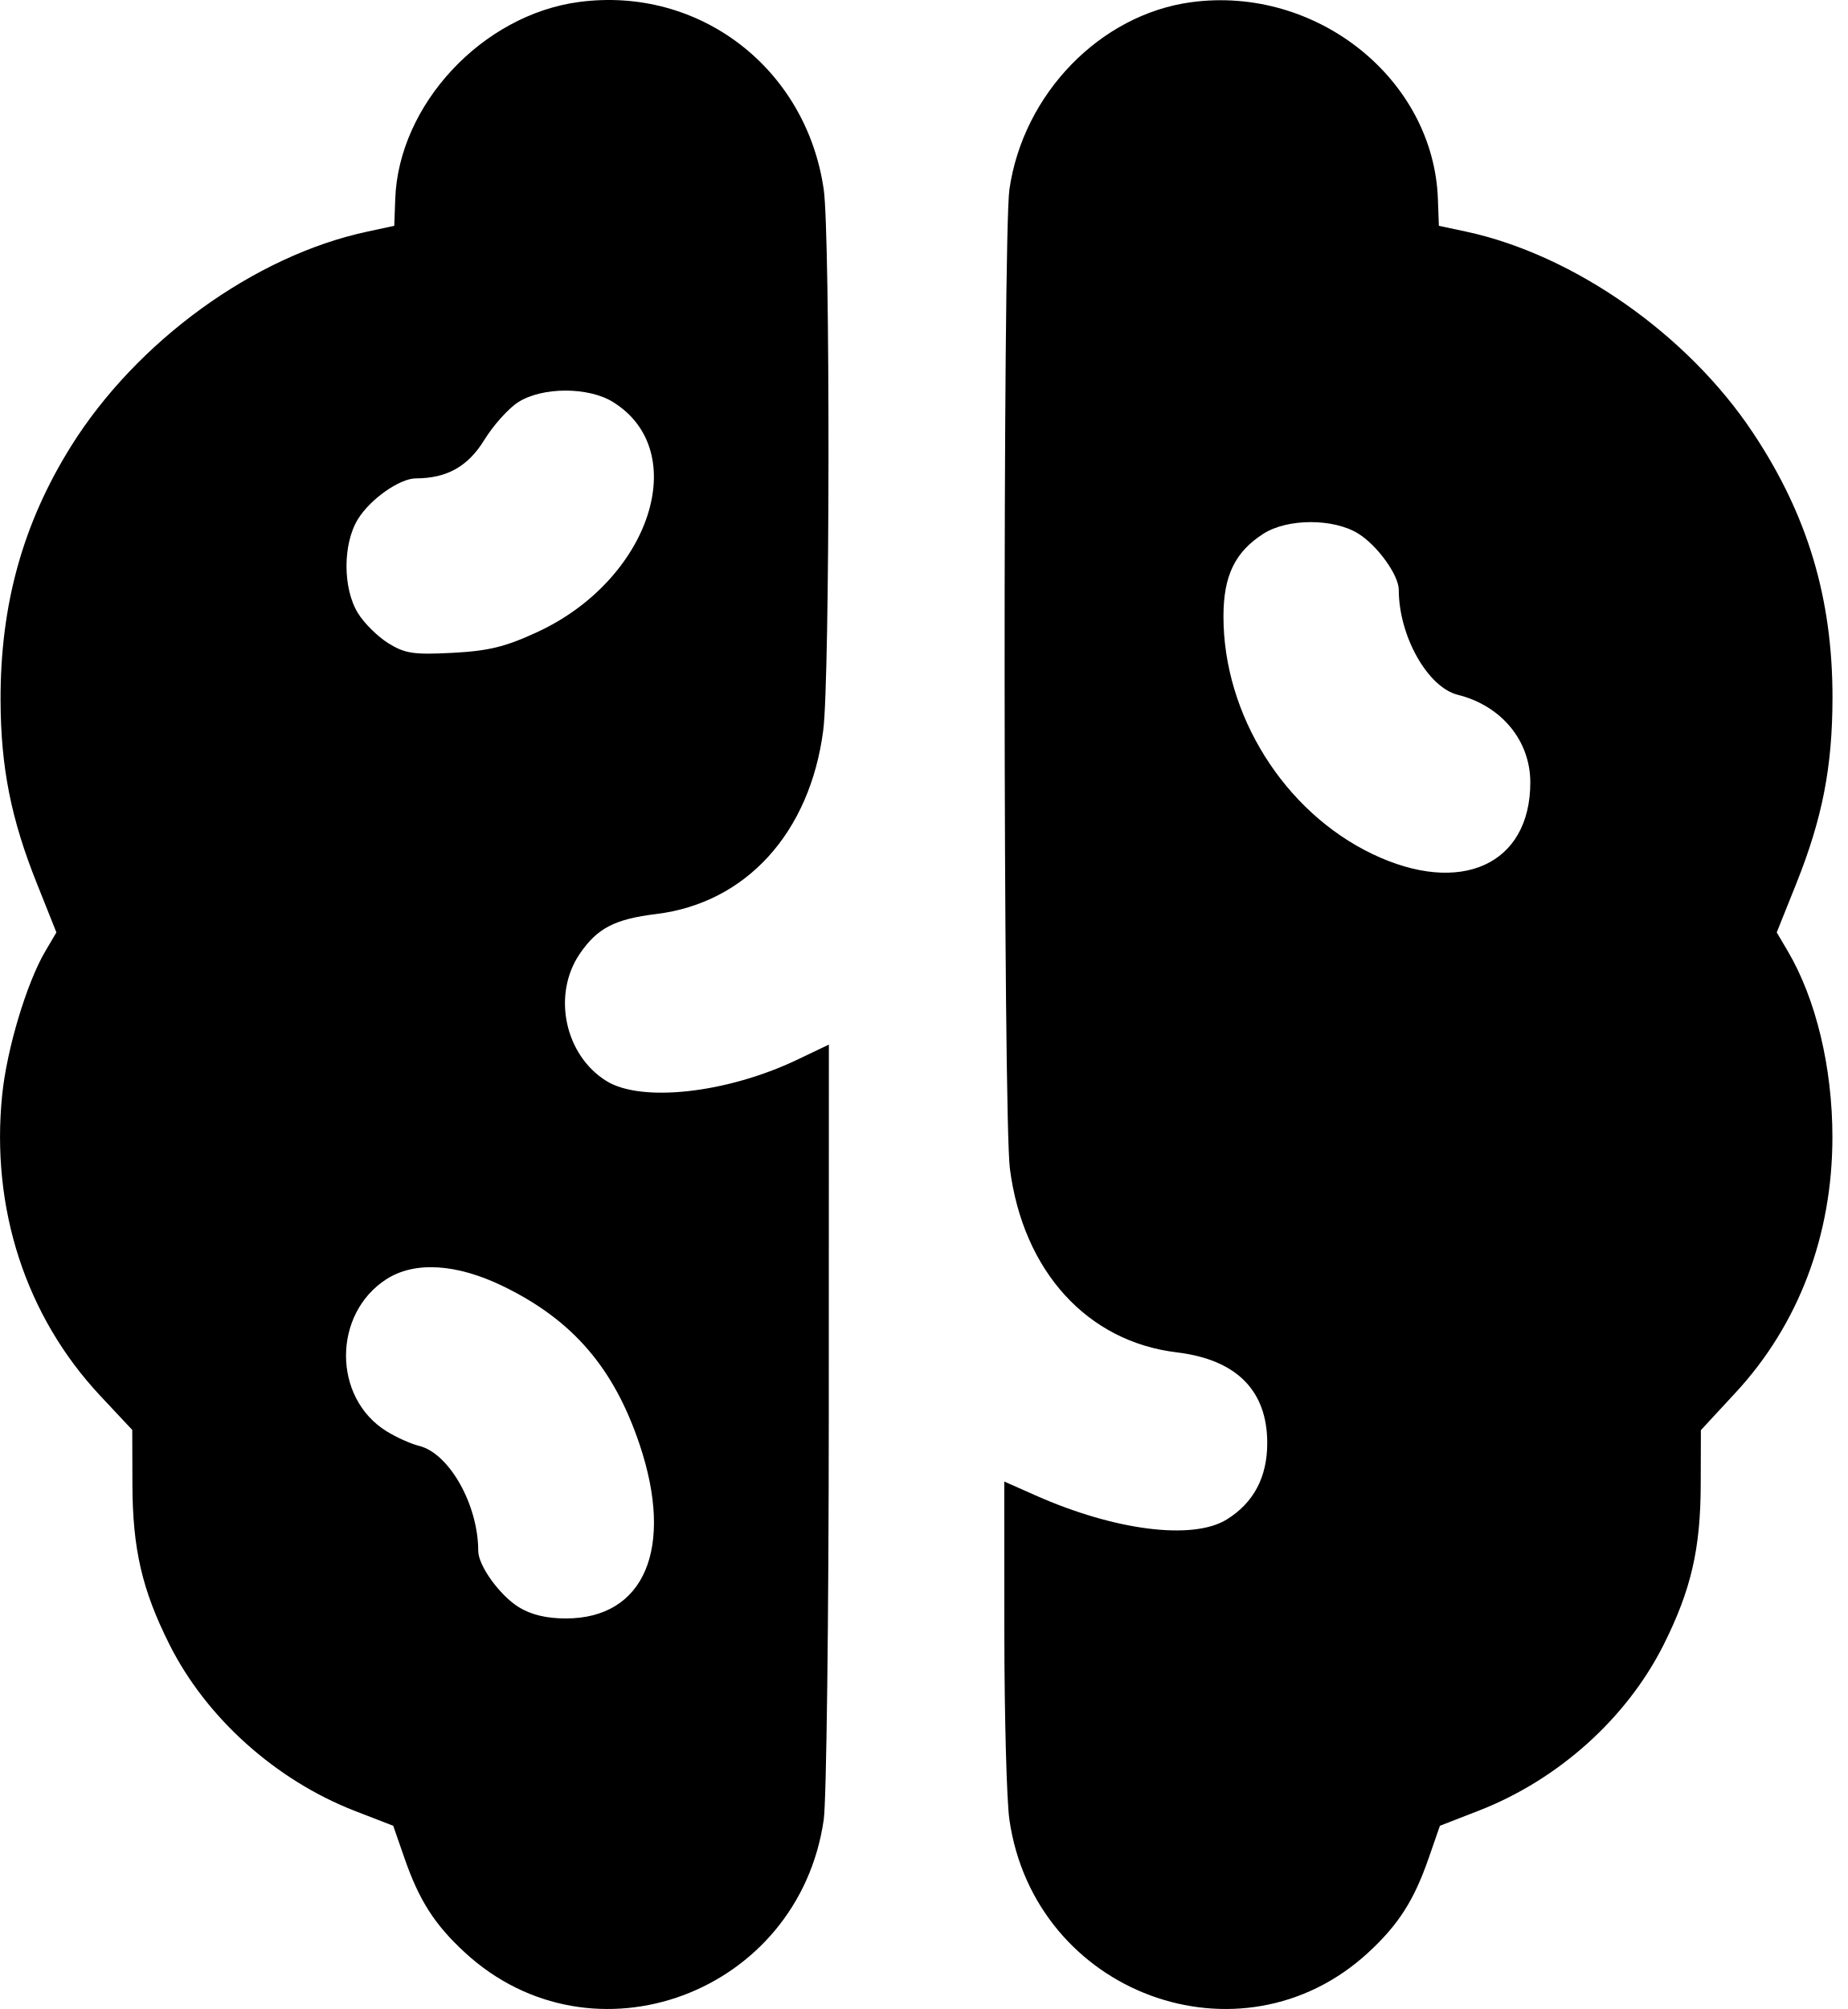
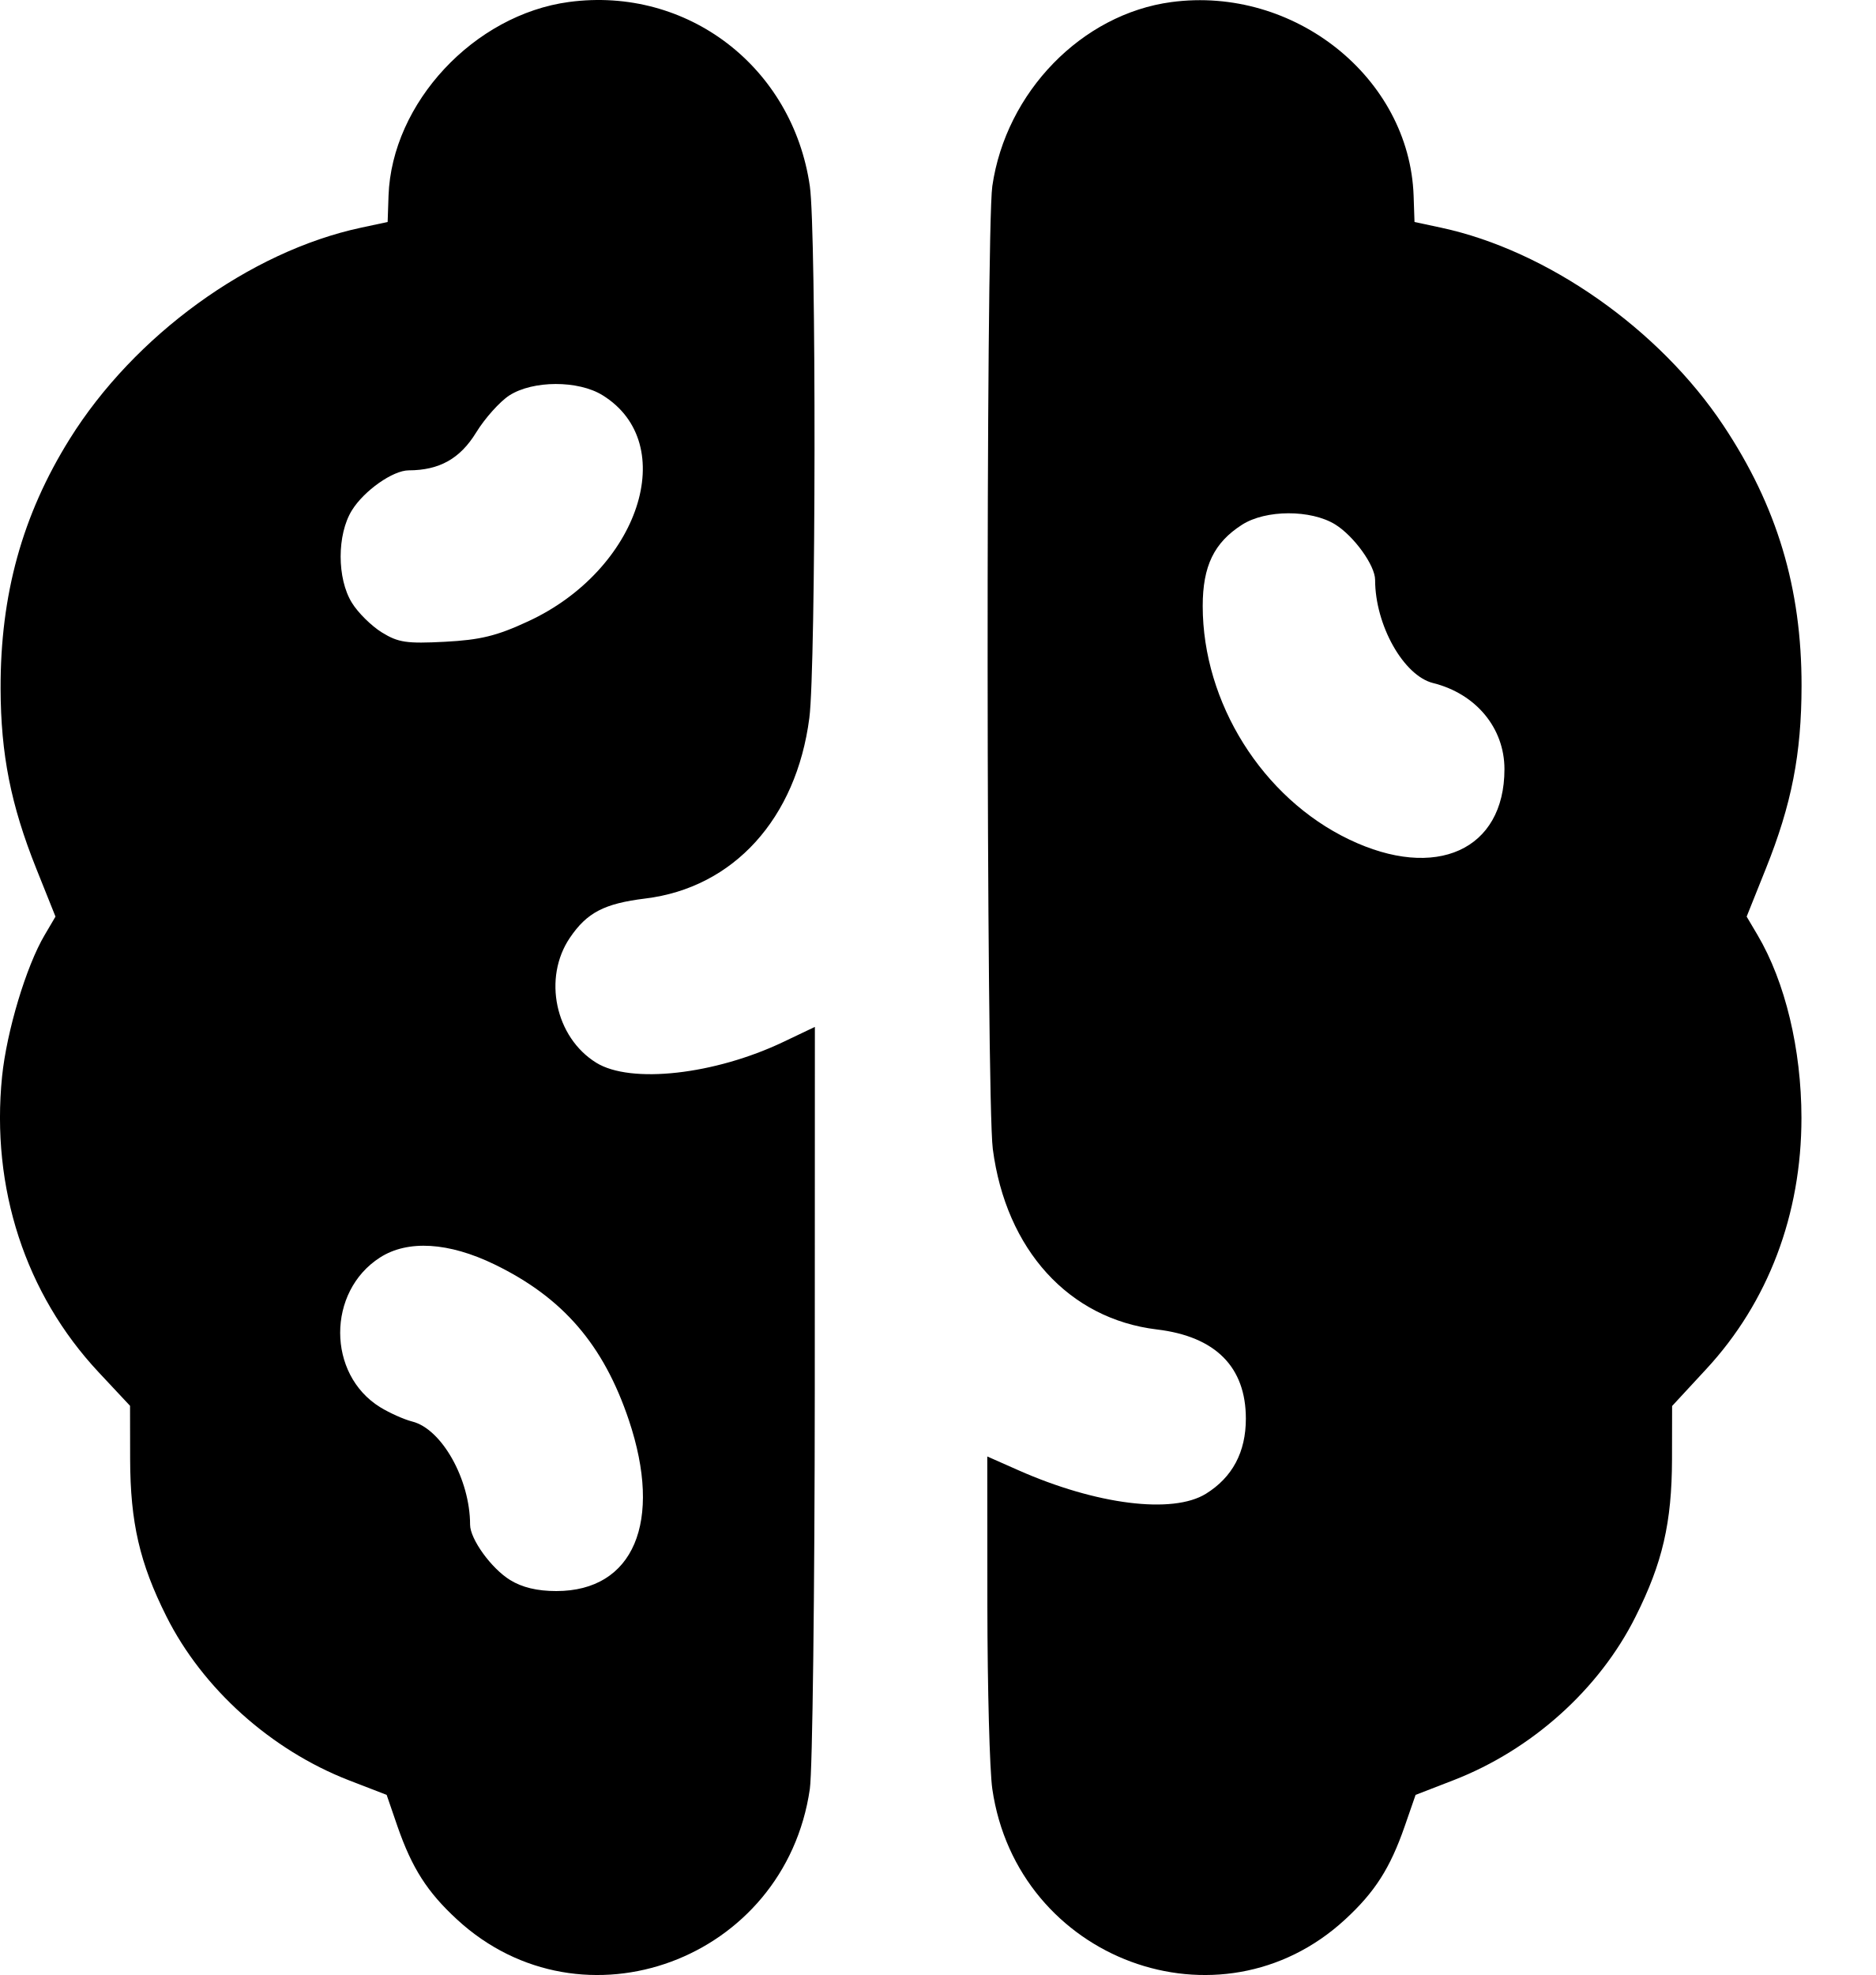
- <svg xmlns="http://www.w3.org/2000/svg" width="23" height="25" viewBox="0 0 23 25" fill="none">
-   <path fill-rule="evenodd" clip-rule="evenodd" d="M7.204 0.025C6.001 0.186 4.96 1.303 4.919 2.478L4.907 2.81L4.568 2.883C3.163 3.184 1.699 4.247 0.881 5.558C0.283 6.518 0.003 7.529 0.007 8.717C0.01 9.549 0.137 10.19 0.459 10.994L0.702 11.603L0.564 11.837C0.332 12.231 0.085 13.053 0.027 13.626C-0.116 15.037 0.321 16.378 1.246 17.367L1.646 17.794L1.648 18.473C1.65 19.273 1.768 19.784 2.107 20.46C2.564 21.374 3.429 22.151 4.416 22.535L4.894 22.72L5.033 23.12C5.216 23.648 5.409 23.95 5.787 24.298C7.373 25.759 9.939 24.81 10.252 22.645C10.286 22.411 10.314 20.145 10.315 17.609L10.316 12.999L9.918 13.189C9.046 13.604 7.985 13.722 7.549 13.453C7.028 13.131 6.87 12.378 7.215 11.87C7.432 11.551 7.65 11.437 8.168 11.374C9.286 11.237 10.081 10.363 10.246 9.087C10.33 8.445 10.334 2.926 10.252 2.357C10.033 0.845 8.7 -0.175 7.204 0.025ZM14.829 0.027C13.696 0.178 12.735 1.165 12.563 2.357C12.48 2.933 12.485 13.897 12.569 14.543C12.734 15.819 13.531 16.695 14.647 16.829C15.388 16.918 15.772 17.303 15.772 17.957C15.772 18.382 15.603 18.701 15.267 18.909C14.845 19.169 13.879 19.048 12.891 18.61L12.499 18.436L12.5 20.328C12.501 21.368 12.529 22.411 12.563 22.645C12.876 24.81 15.443 25.759 17.029 24.298C17.406 23.95 17.599 23.648 17.782 23.12L17.921 22.72L18.402 22.533C19.394 22.148 20.247 21.382 20.707 20.464C21.047 19.784 21.165 19.274 21.167 18.474L21.169 17.797L21.601 17.33C22.385 16.484 22.806 15.372 22.806 14.15C22.806 13.282 22.601 12.431 22.25 11.835L22.113 11.603L22.357 10.994C22.682 10.18 22.806 9.544 22.807 8.682C22.808 7.444 22.496 6.405 21.817 5.385C21.005 4.163 19.587 3.17 18.246 2.882L17.908 2.81L17.896 2.478C17.843 0.984 16.386 -0.181 14.829 0.027ZM6.449 5.005C6.328 5.082 6.138 5.295 6.026 5.477C5.823 5.806 5.562 5.952 5.175 5.953C4.974 5.954 4.608 6.211 4.455 6.46C4.265 6.767 4.265 7.323 4.455 7.63C4.531 7.755 4.702 7.923 4.834 8.005C5.042 8.133 5.147 8.149 5.632 8.124C6.082 8.1 6.287 8.05 6.684 7.867C8.092 7.218 8.62 5.615 7.628 5.002C7.32 4.812 6.748 4.814 6.449 5.005ZM15.724 6.642C15.37 6.869 15.227 7.165 15.227 7.672C15.227 8.895 15.983 10.101 17.08 10.627C18.178 11.153 19.046 10.76 19.046 9.737C19.046 9.216 18.686 8.781 18.143 8.646C17.768 8.552 17.409 7.913 17.409 7.34C17.409 7.157 17.142 6.786 16.903 6.639C16.595 6.449 16.023 6.45 15.724 6.642ZM4.811 15.917C4.138 16.349 4.138 17.396 4.813 17.812C4.933 17.886 5.115 17.968 5.218 17.993C5.592 18.087 5.952 18.726 5.952 19.299C5.952 19.482 6.219 19.852 6.457 20C6.611 20.094 6.8 20.14 7.043 20.14C8.022 20.14 8.393 19.265 7.961 17.977C7.64 17.021 7.126 16.425 6.26 16.005C5.68 15.724 5.163 15.693 4.811 15.917Z" fill="black" />
+ <svg xmlns="http://www.w3.org/2000/svg" width="19" height="20" viewBox="0 0 19 20" fill="none">
+   <path fill-rule="evenodd" clip-rule="evenodd" d="M5.763 0.02C4.801 0.149 3.968 1.043 3.935 1.982L3.926 2.248L3.655 2.306C2.53 2.547 1.359 3.397 0.705 4.447C0.226 5.215 0.003 6.023 0.006 6.974C0.008 7.639 0.11 8.152 0.367 8.795L0.562 9.282L0.452 9.469C0.265 9.785 0.068 10.442 0.021 10.901C-0.093 12.03 0.257 13.102 0.997 13.894L1.317 14.236L1.318 14.778C1.32 15.418 1.414 15.827 1.685 16.368C2.051 17.099 2.743 17.721 3.533 18.028L3.916 18.176L4.026 18.496C4.173 18.918 4.327 19.16 4.629 19.438C5.898 20.608 7.951 19.848 8.202 18.116C8.229 17.929 8.251 16.116 8.252 14.087L8.253 10.399L7.934 10.551C7.237 10.883 6.388 10.978 6.039 10.762C5.623 10.505 5.496 9.903 5.772 9.496C5.945 9.241 6.12 9.15 6.535 9.099C7.429 8.99 8.065 8.29 8.197 7.27C8.264 6.756 8.268 2.341 8.202 1.885C8.027 0.676 6.96 -0.14 5.763 0.02ZM11.864 0.021C10.957 0.142 10.188 0.932 10.05 1.885C9.984 2.346 9.988 11.117 10.055 11.635C10.188 12.655 10.825 13.356 11.718 13.463C12.311 13.534 12.618 13.843 12.618 14.366C12.618 14.705 12.482 14.96 12.213 15.127C11.876 15.335 11.103 15.238 10.313 14.888L9.999 14.749L10 16.262C10.001 17.095 10.023 17.929 10.05 18.116C10.301 19.848 12.354 20.608 13.623 19.438C13.925 19.16 14.079 18.918 14.226 18.496L14.337 18.176L14.722 18.027C15.515 17.719 16.198 17.106 16.565 16.371C16.838 15.827 16.932 15.419 16.934 14.779L16.935 14.238L17.281 13.864C17.908 13.187 18.245 12.298 18.245 11.32C18.244 10.625 18.081 9.944 17.8 9.468L17.69 9.282L17.885 8.795C18.146 8.144 18.245 7.635 18.246 6.945C18.247 5.955 17.997 5.124 17.454 4.308C16.804 3.331 15.669 2.536 14.597 2.306L14.326 2.248L14.317 1.982C14.275 0.787 13.108 -0.145 11.864 0.021ZM5.159 4.004C5.063 4.066 4.91 4.236 4.821 4.382C4.659 4.645 4.45 4.762 4.14 4.763C3.979 4.763 3.687 4.969 3.564 5.168C3.412 5.413 3.412 5.859 3.564 6.104C3.625 6.204 3.762 6.339 3.867 6.404C4.034 6.507 4.118 6.519 4.506 6.499C4.865 6.48 5.03 6.44 5.347 6.293C6.473 5.774 6.896 4.492 6.102 4.002C5.856 3.85 5.398 3.851 5.159 4.004ZM12.579 5.314C12.296 5.495 12.181 5.732 12.181 6.137C12.181 7.116 12.786 8.081 13.664 8.501C14.542 8.922 15.237 8.608 15.237 7.789C15.237 7.373 14.949 7.025 14.514 6.917C14.215 6.842 13.927 6.33 13.927 5.872C13.927 5.726 13.713 5.429 13.523 5.311C13.276 5.159 12.819 5.16 12.579 5.314ZM3.849 12.734C3.31 13.079 3.311 13.917 3.85 14.25C3.946 14.309 4.092 14.374 4.174 14.395C4.474 14.469 4.761 14.981 4.761 15.44C4.761 15.585 4.975 15.882 5.166 16C5.288 16.075 5.44 16.112 5.634 16.112C6.417 16.112 6.715 15.412 6.369 14.381C6.112 13.617 5.701 13.14 5.008 12.804C4.544 12.579 4.13 12.554 3.849 12.734Z" fill="black" />
</svg>
